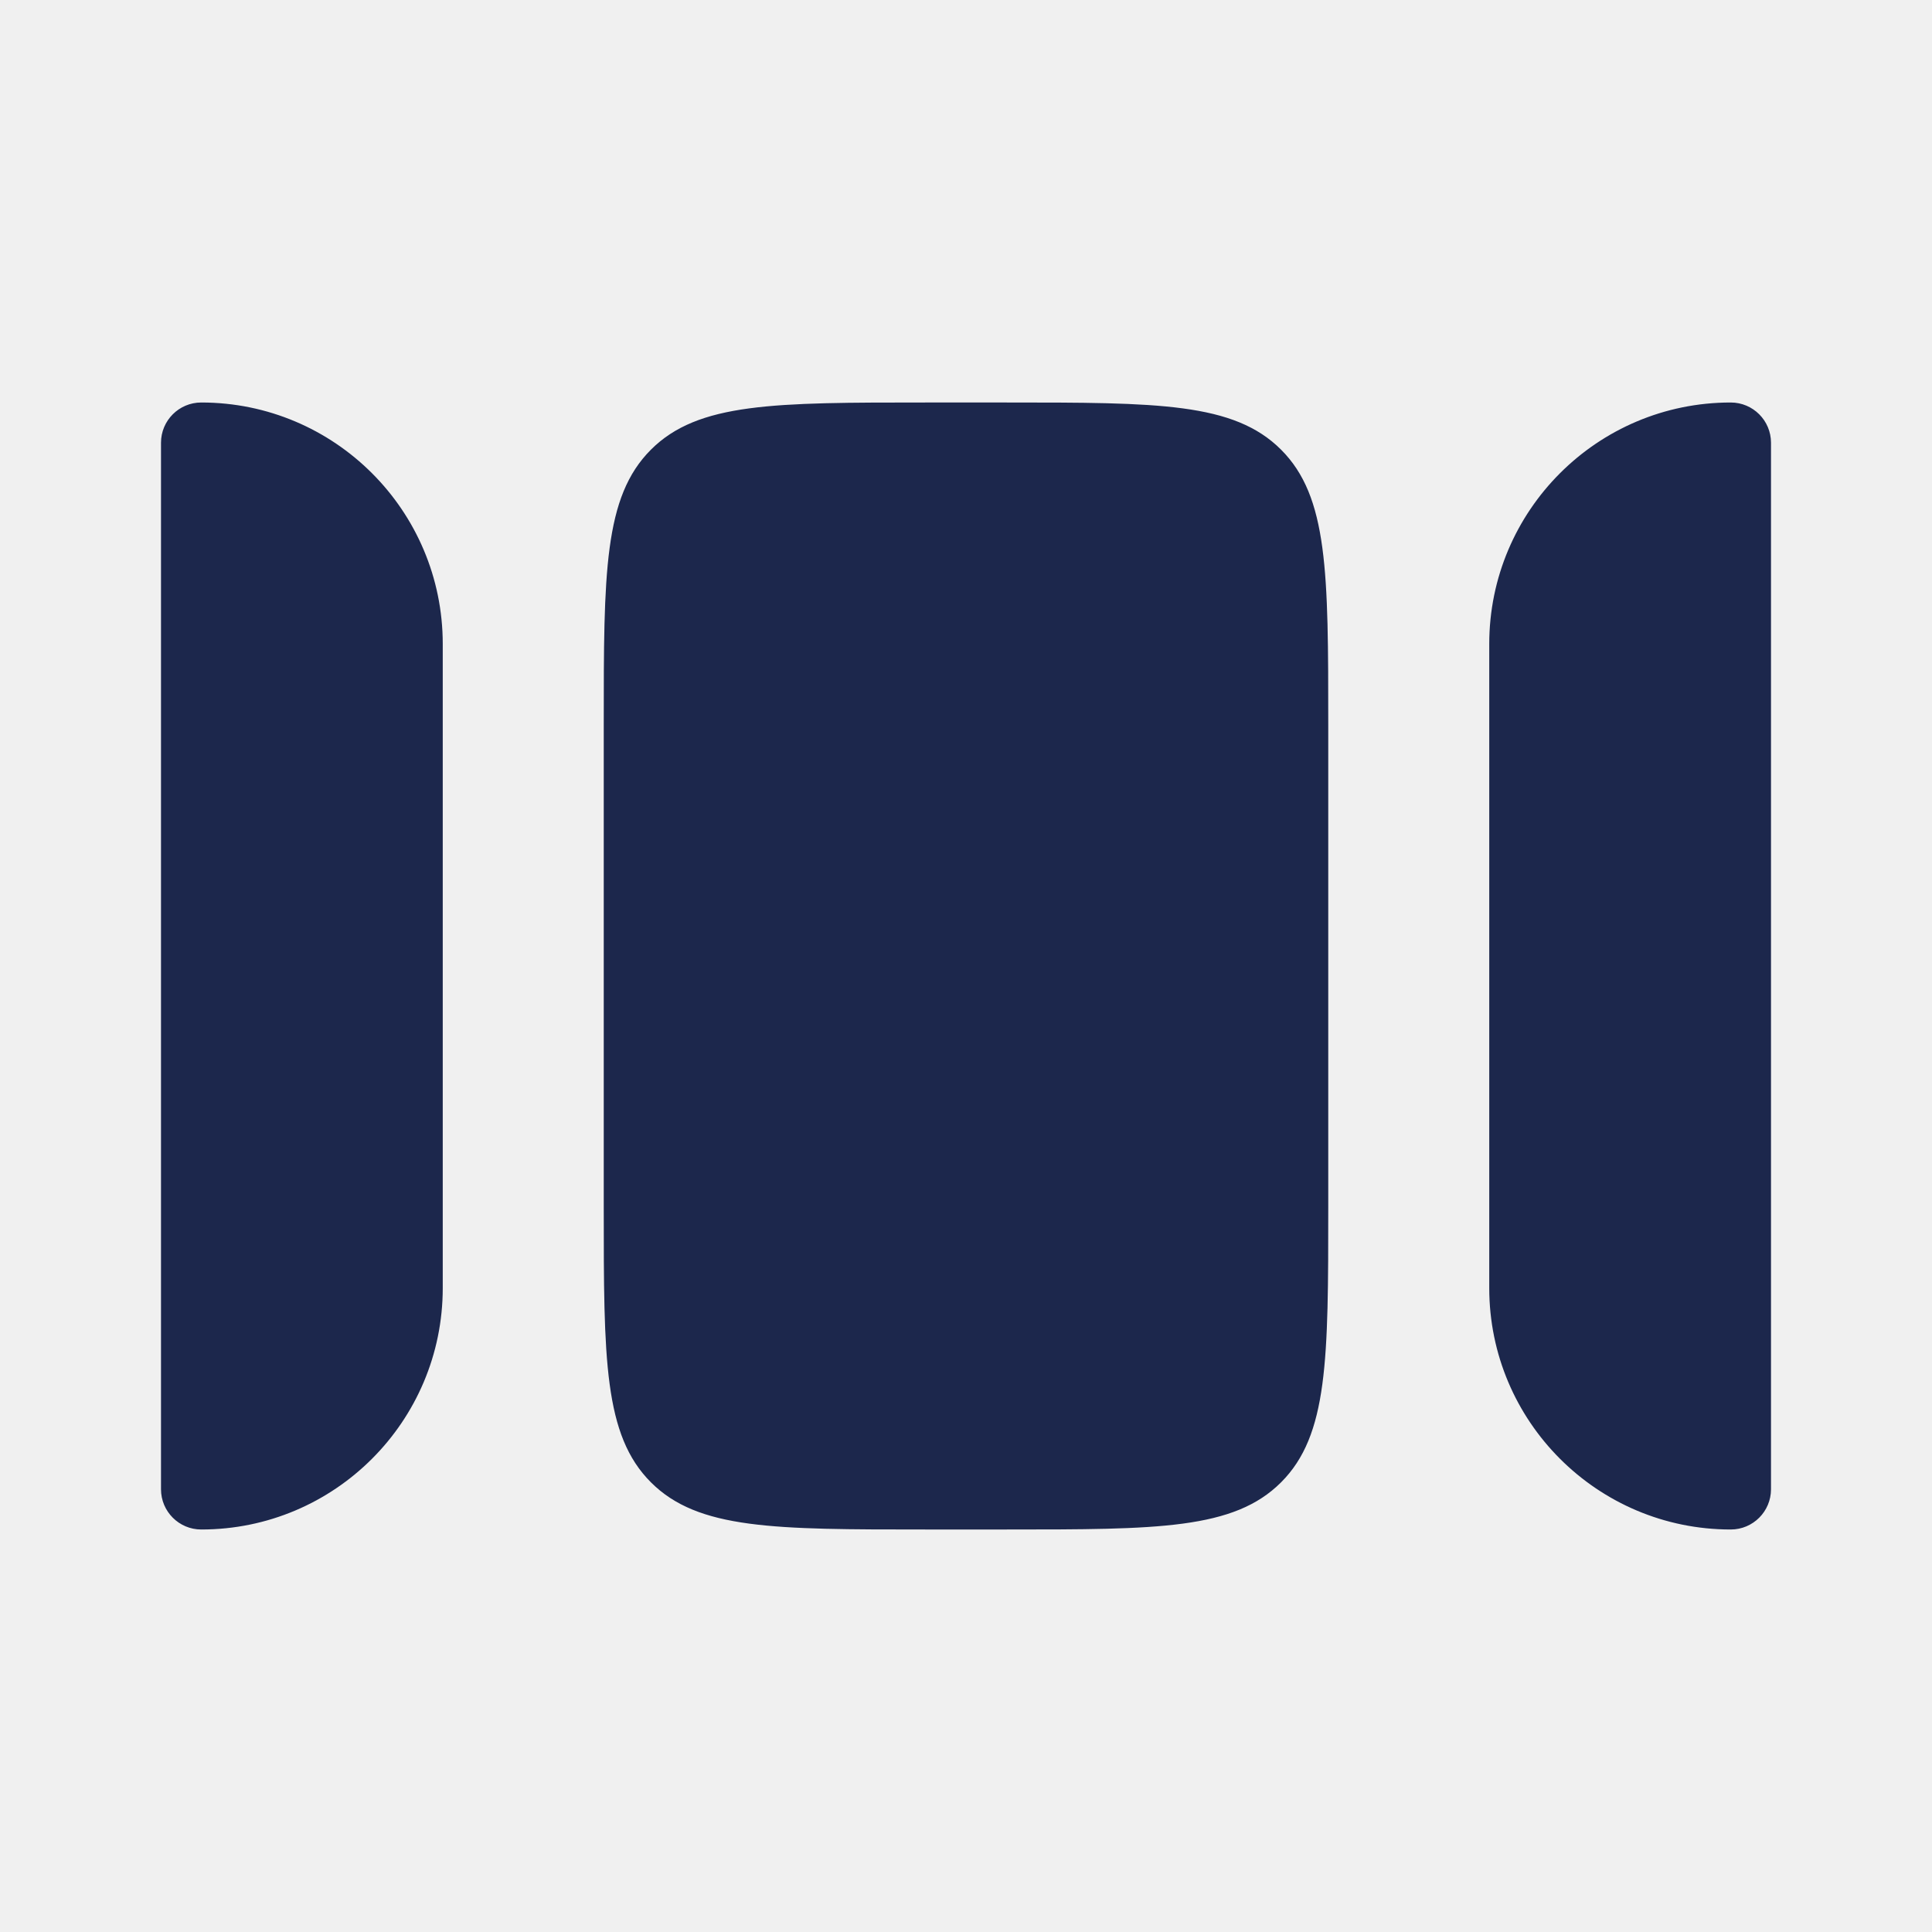
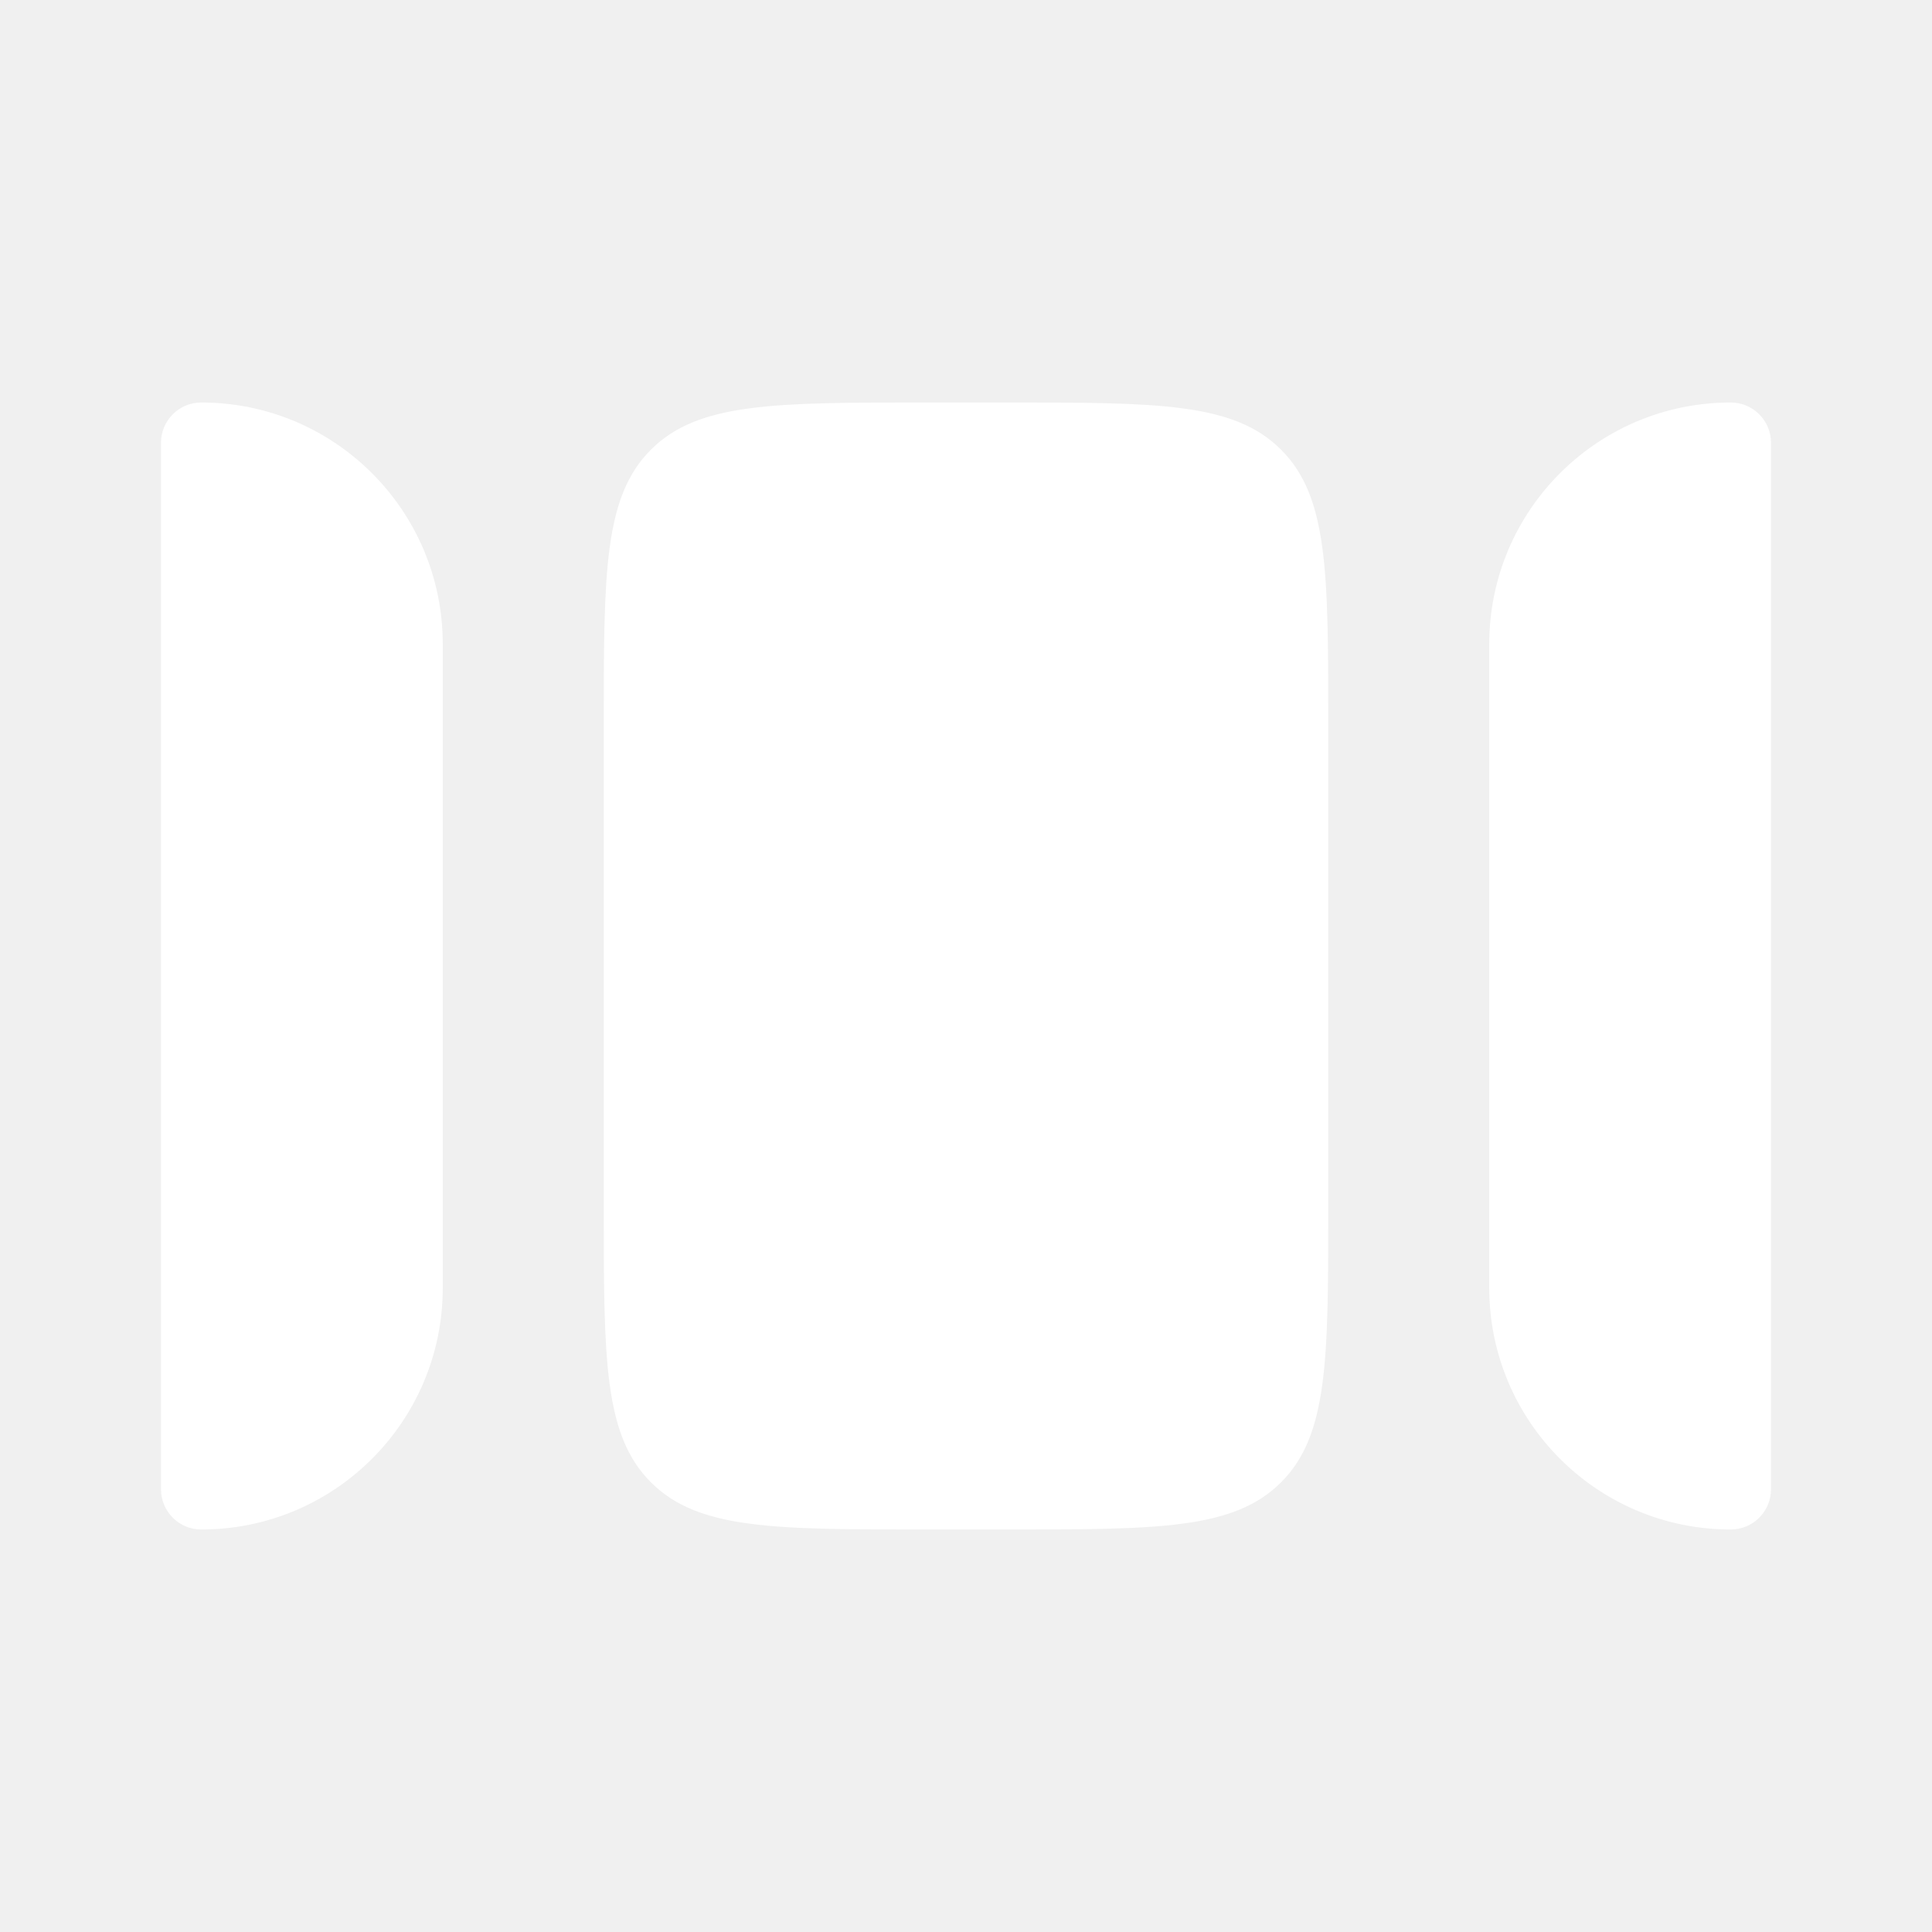
<svg xmlns="http://www.w3.org/2000/svg" viewBox="0 0 24 24" fill="none">
-   <path d="M5.5 16V8a3 3 0 0 0-3-3 .5.5 0 0 0-.5.5v13a.5.5 0 0 0 .5.5 3 3 0 0 0 3-3ZM12.5 5c1.886 0 2.828 0 3.414.586.586.586.586 1.528.586 3.414v6c0 1.886 0 2.828-.586 3.414C15.328 19 14.386 19 12.5 19h-1c-1.886 0-2.828 0-3.414-.586C7.5 17.828 7.5 16.886 7.5 15V9c0-1.886 0-2.828.586-3.414C8.672 5 9.614 5 11.5 5h1ZM18.5 8v8a3 3 0 0 0 3 3 .5.5 0 0 0 .5-.5v-13a.5.5 0 0 0-.5-.5 3 3 0 0 0-3 3Z" fill="#1C274C" />
+   <path fill="#ffffff" d="M5.5 16V8a3 3 0 0 0-3-3 .5.5 0 0 0-.5.5v13a.5.5 0 0 0 .5.5 3 3 0 0 0 3-3ZM12.5 5c1.886 0 2.828 0 3.414.586.586.586.586 1.528.586 3.414v6c0 1.886 0 2.828-.586 3.414C15.328 19 14.386 19 12.5 19h-1c-1.886 0-2.828 0-3.414-.586C7.5 17.828 7.5 16.886 7.5 15V9c0-1.886 0-2.828.586-3.414C8.672 5 9.614 5 11.5 5h1ZM18.5 8v8a3 3 0 0 0 3 3 .5.5 0 0 0 .5-.5v-13a.5.5 0 0 0-.5-.5 3 3 0 0 0-3 3Z" />
</svg>
